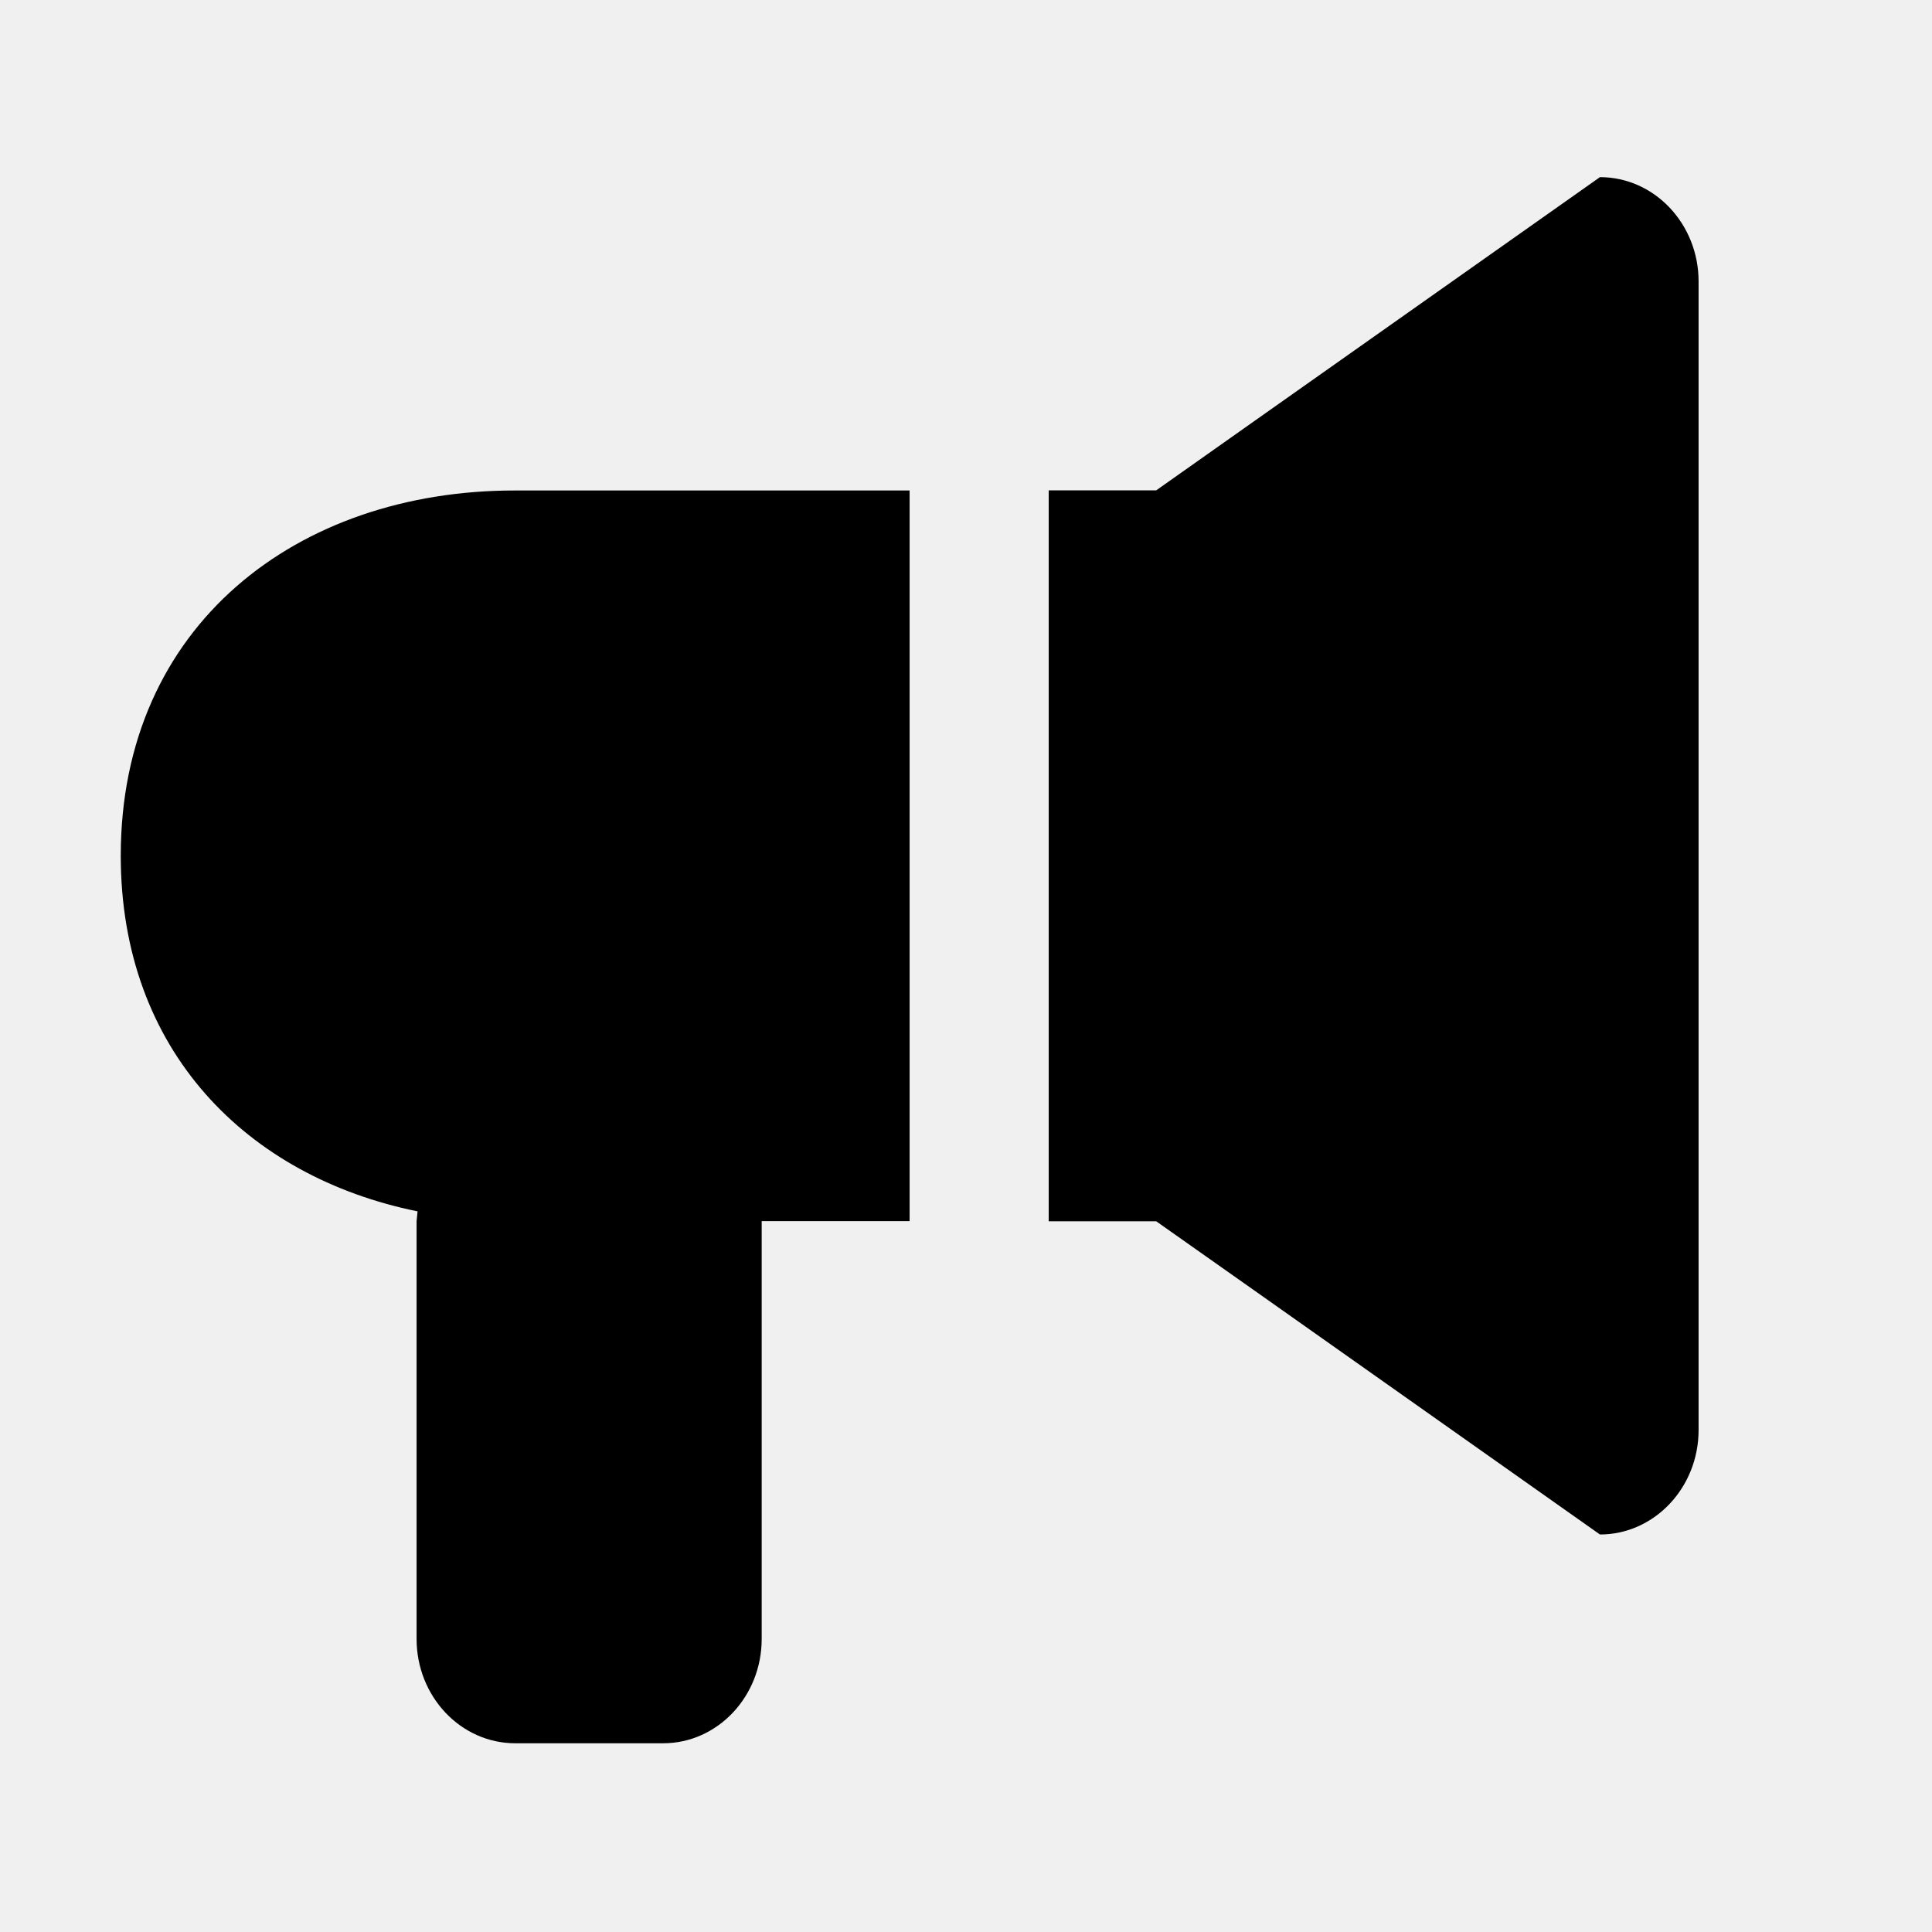
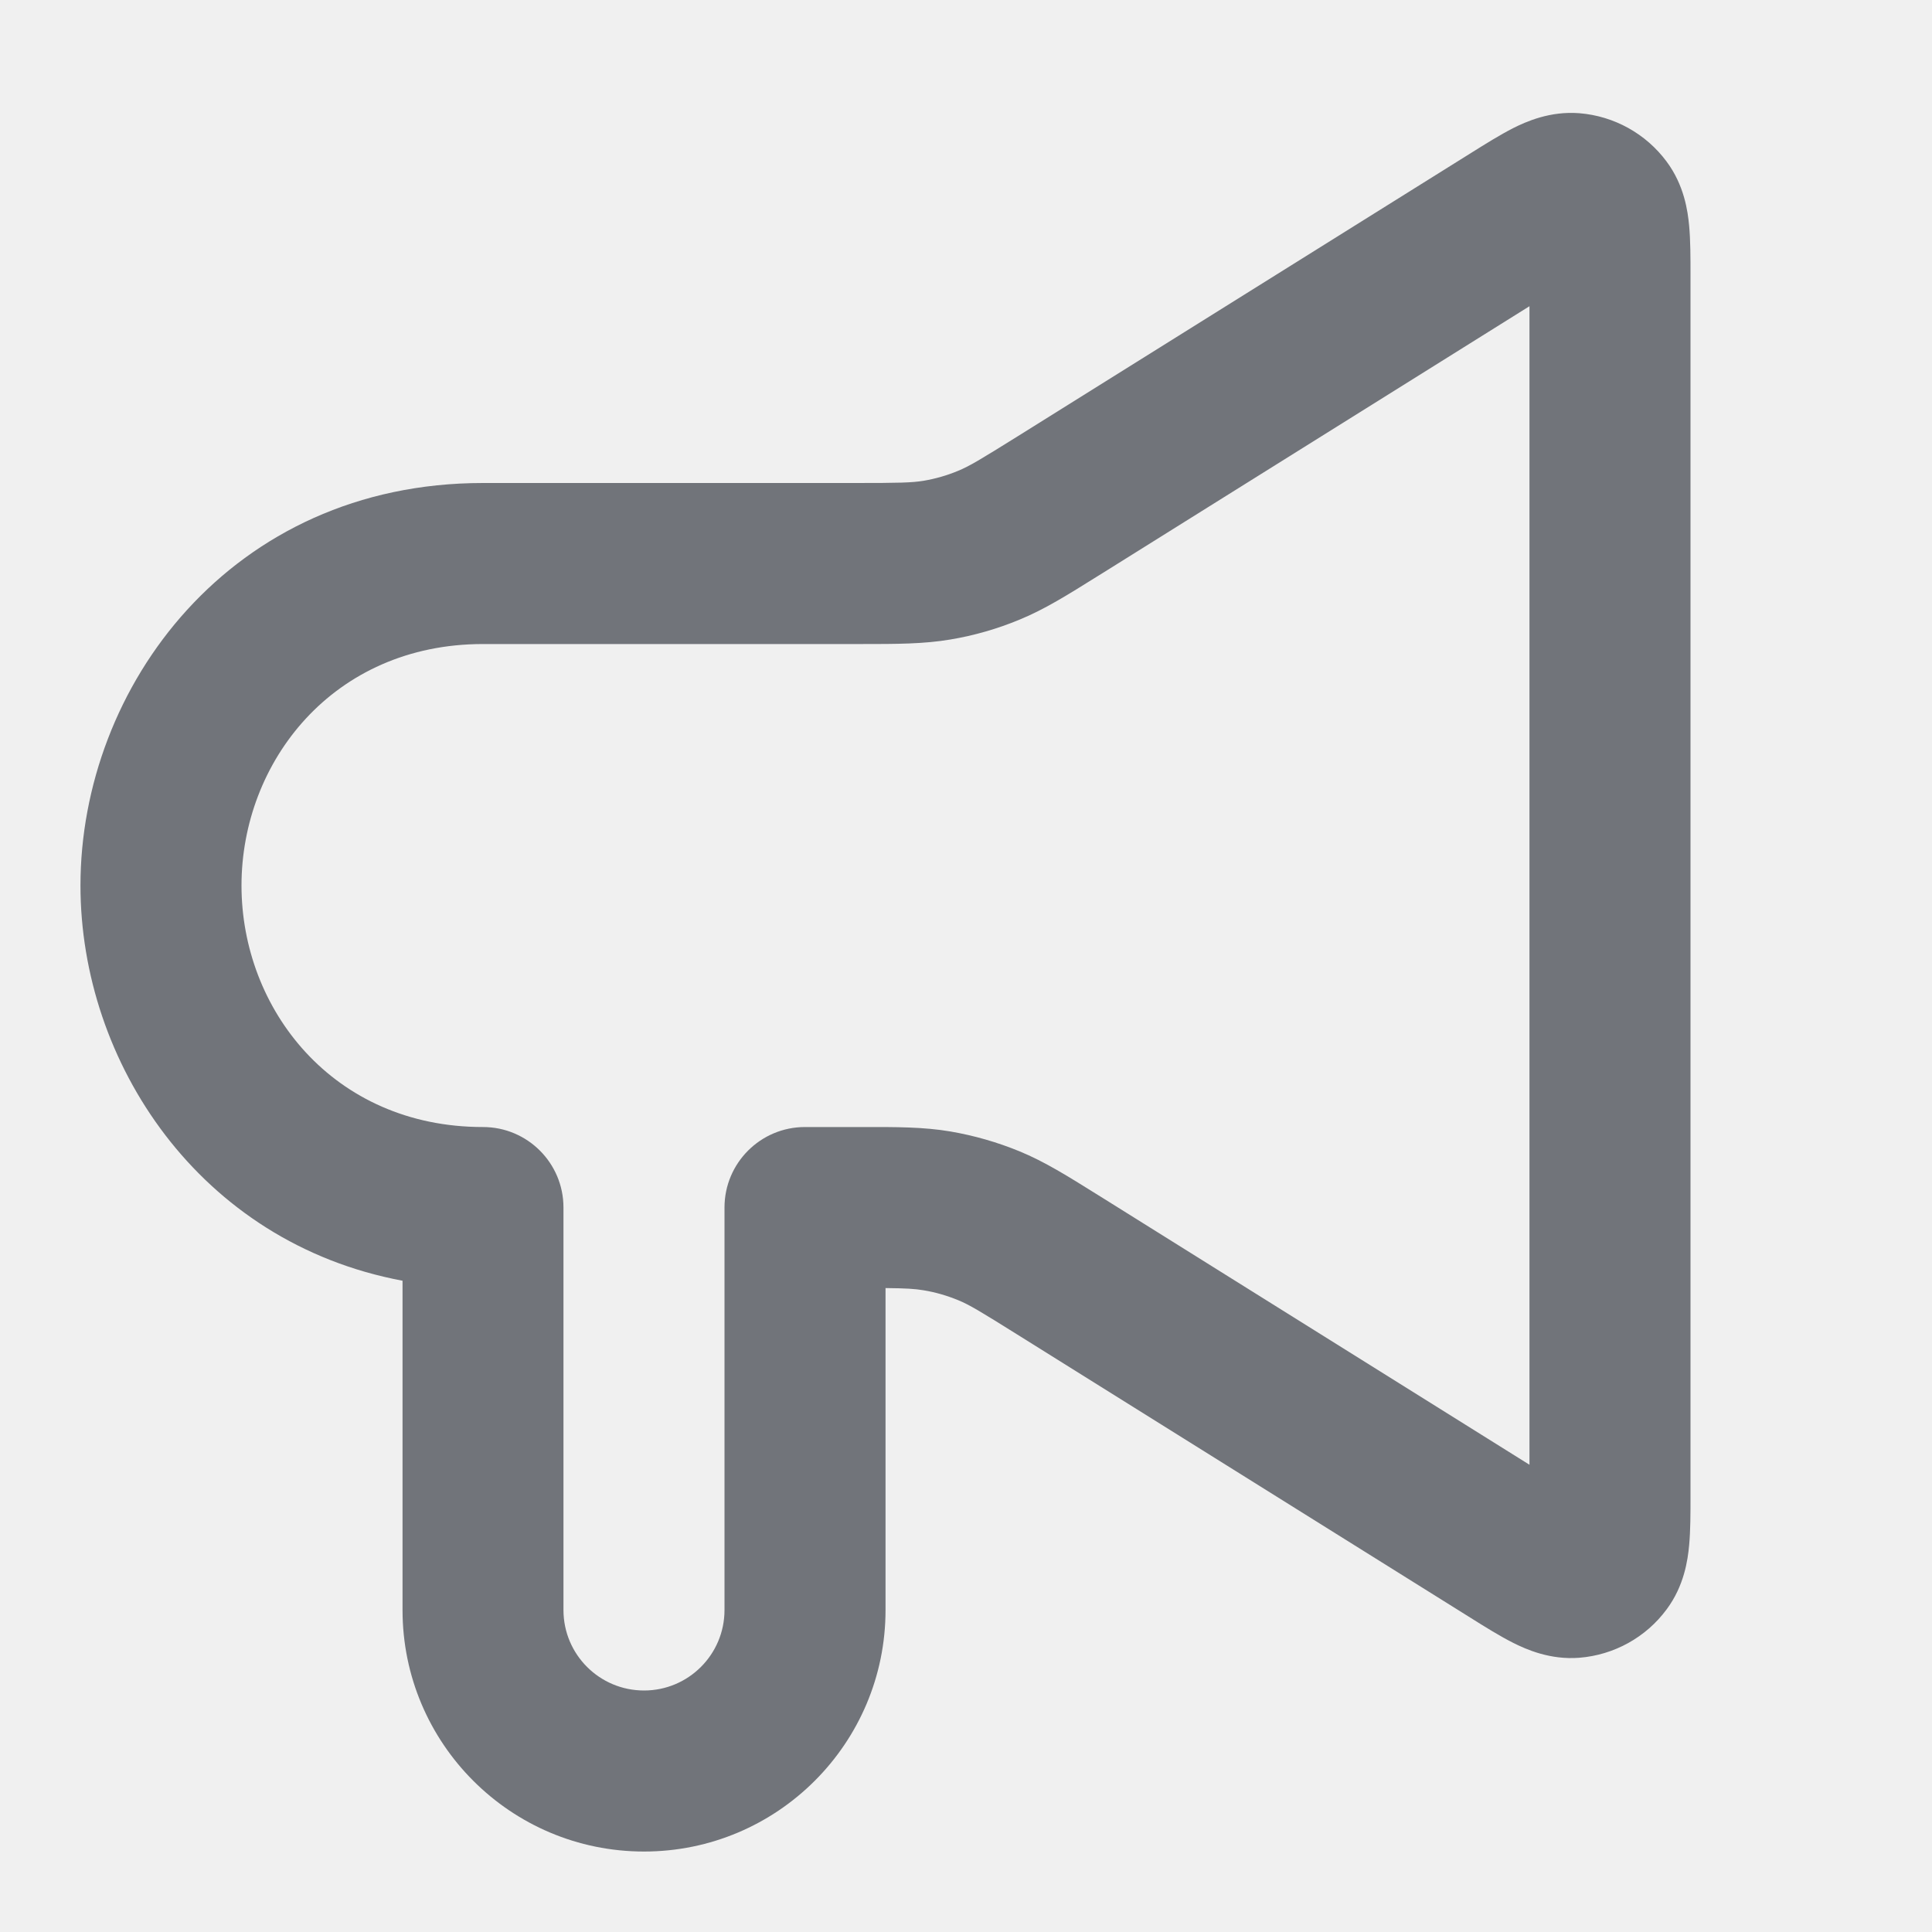
- <svg xmlns="http://www.w3.org/2000/svg" width="16" height="16" viewBox="0 0 16 16" fill="none">
-   <path fill="black" transform="translate(1, 1)" d="M7.685 9.114h.89l.817.576V2.484l-.817.577h-.89v6.053zm1.707-6.63V9.69l2.858 2.018c.45 0 .817-.388.817-.865V1.331c0-.477-.366-.864-.817-.864L9.392 2.484zM2.458 9.032l-.008.082v3.459c0 .477.366.864.817.864h1.225c.45 0 .816-.387.816-.864v-3.46h1.225V3.062H3.267C1.463 3.06 0 4.177 0 6.087c0 1.614 1.046 2.658 2.458 2.945z" opacity="1" />
+ <svg xmlns="http://www.w3.org/2000/svg" width="20" height="20" viewBox="0 0 20 20" fill="none">
+   <g clip-path="url(#clip0)">
+     <path fill-rule="evenodd" clip-rule="evenodd" d="M15.833 3.17L11.415 5.932C11.398 5.942 11.381 5.953 11.365 5.963C11.051 6.159 10.814 6.308 10.553 6.415C10.324 6.51 10.084 6.579 9.839 6.62C9.562 6.667 9.282 6.667 8.912 6.667C8.892 6.667 8.873 6.667 8.853 6.667H5C3.444 6.667 2.5 7.891 2.5 9.167C2.5 10.443 3.444 11.667 5 11.667C5.46 11.667 5.833 12.04 5.833 12.5V16.667C5.833 17.127 6.206 17.5 6.667 17.5C7.127 17.5 7.5 17.127 7.5 16.667V12.5C7.5 12.04 7.873 11.667 8.333 11.667H8.853C8.873 11.667 8.892 11.667 8.912 11.667C9.282 11.666 9.562 11.666 9.839 11.713C10.084 11.755 10.324 11.824 10.553 11.918C10.814 12.025 11.051 12.174 11.365 12.37C11.381 12.38 11.398 12.391 11.415 12.401L15.833 15.163V3.17ZM15.663 1.327C15.8 1.258 16.047 1.148 16.35 1.172C16.709 1.201 17.039 1.384 17.253 1.673C17.435 1.918 17.472 2.185 17.486 2.338C17.5 2.489 17.5 2.67 17.5 2.842V15.492C17.5 15.663 17.5 15.845 17.486 15.995C17.472 16.148 17.435 16.416 17.253 16.66C17.039 16.95 16.709 17.132 16.35 17.161C16.047 17.185 15.8 17.075 15.663 17.006C15.528 16.938 15.374 16.842 15.229 16.751L10.531 13.815C10.146 13.574 10.033 13.506 9.918 13.459C9.803 13.412 9.684 13.377 9.561 13.357C9.473 13.342 9.38 13.336 9.167 13.334V16.667C9.167 18.047 8.047 19.167 6.667 19.167C5.286 19.167 4.167 18.047 4.167 16.667V13.258C2.062 12.864 0.833 10.994 0.833 9.167C0.833 7.11 2.39 5 5 5H8.853C9.307 5 9.439 4.997 9.561 4.977C9.684 4.956 9.803 4.922 9.918 4.874C10.033 4.827 10.146 4.759 10.531 4.519L15.205 1.598C15.213 1.593 15.221 1.588 15.229 1.583C15.374 1.492 15.528 1.396 15.663 1.327Z" fill="#71747A" />
+   </g>
+   <defs>
+     <clipPath id="clip0">
+       <path d="M0 0H20V20H0V0Z" fill="white" />
+     </clipPath>
+   </defs>
</svg>
